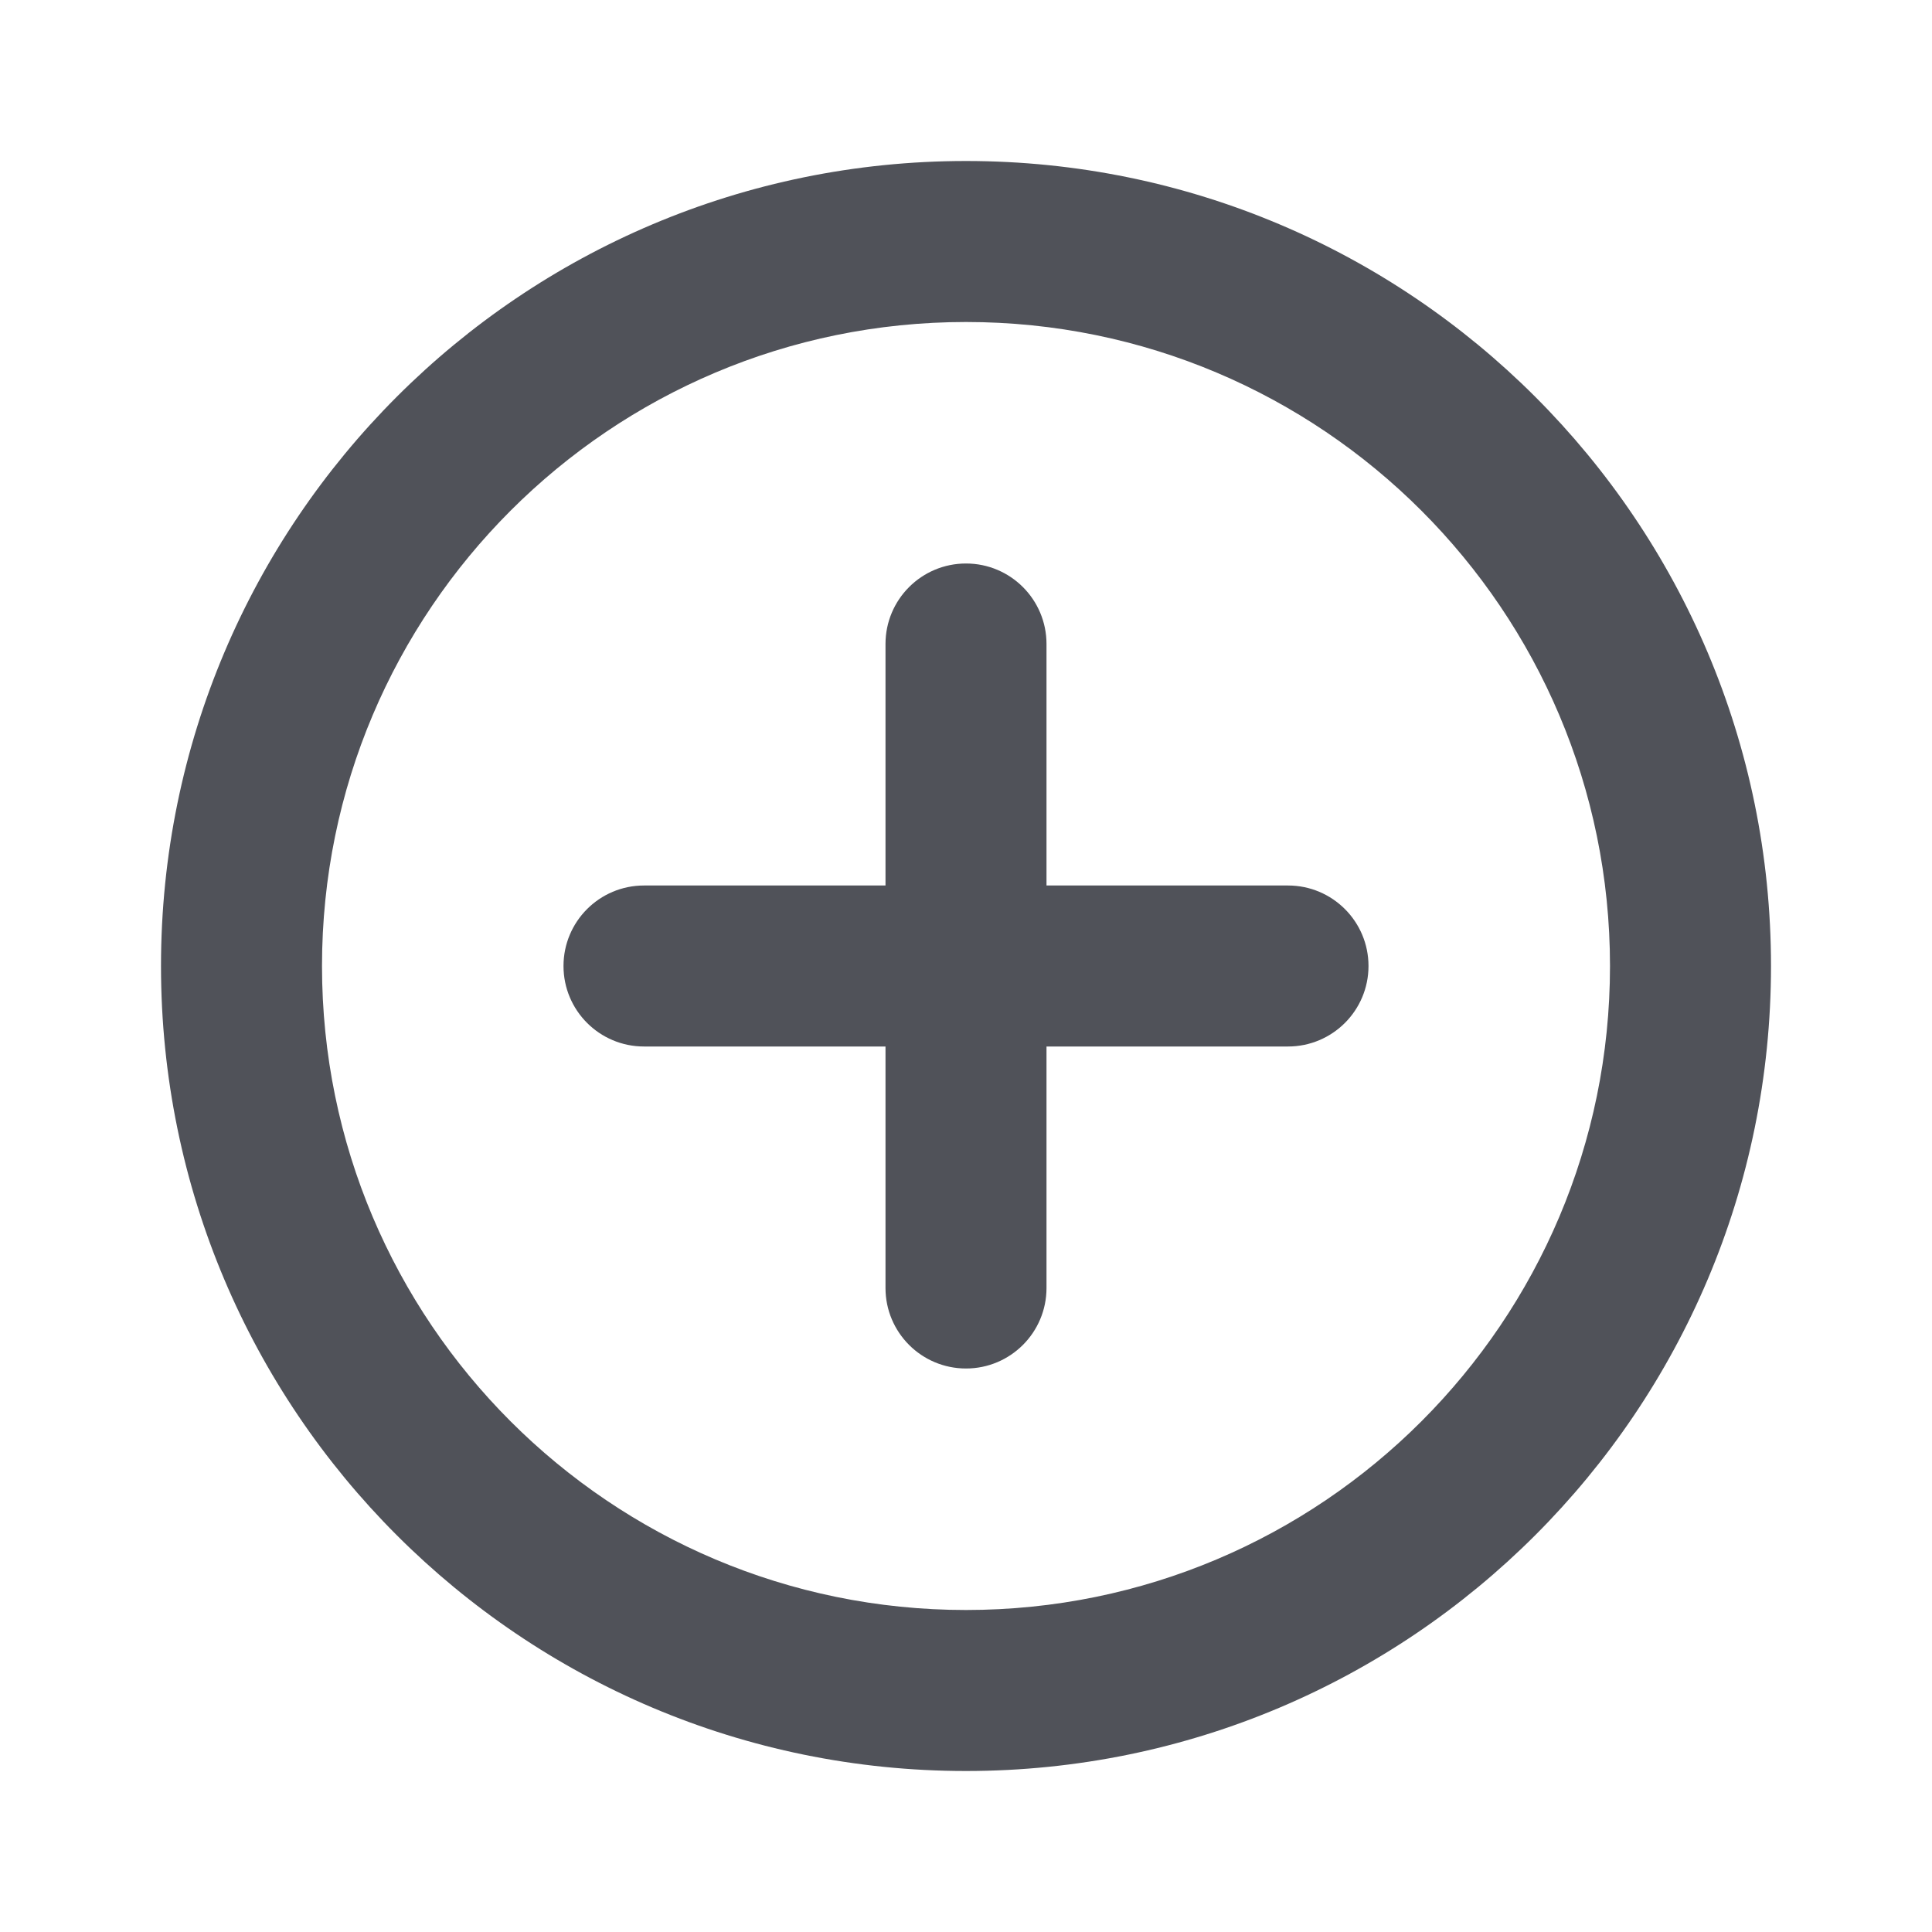
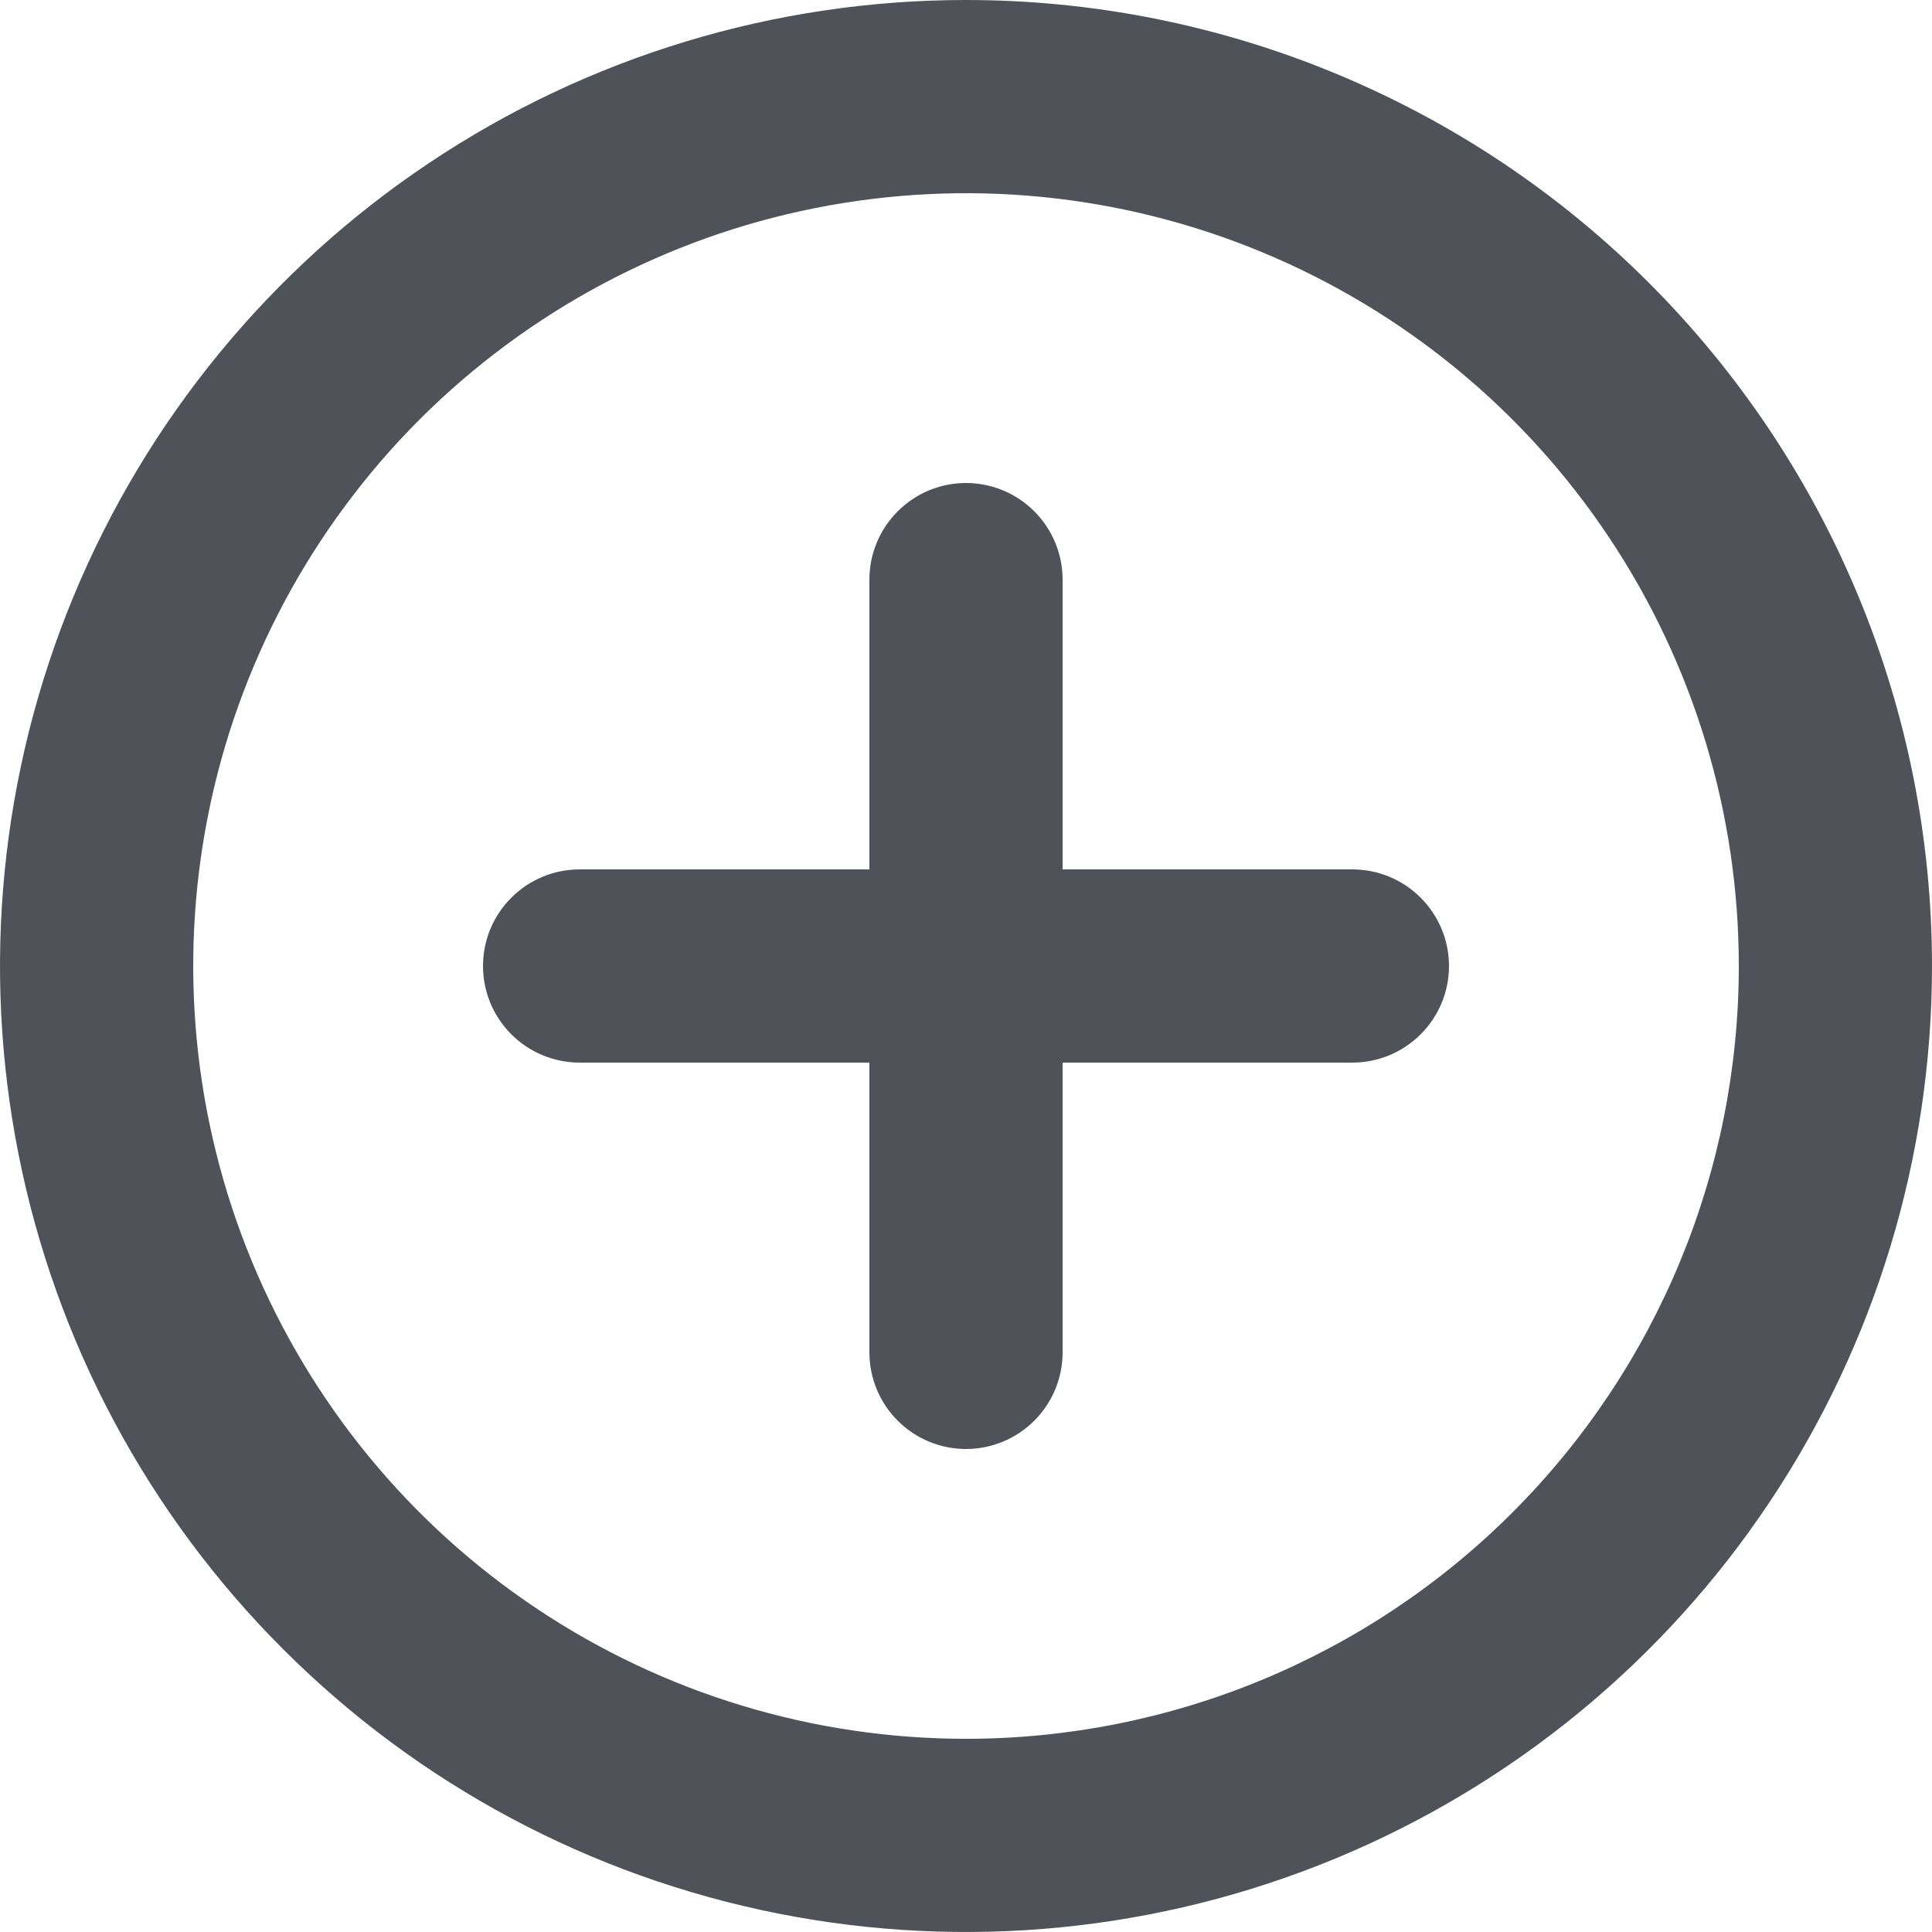
- <svg xmlns="http://www.w3.org/2000/svg" viewBox="0 0 24 24">
-   <path fill="#505259" d="M12 2a10 10 0 1 0 10 10A10 10 0 0 0 12 2Zm0 18a8 8 0 1 1 8-8 8 8 0 0 1-8 8Zm4-9h-3V8a1 1 0 0 0-2 0v3H8a1 1 0 0 0 0 2h3v3a1 1 0 0 0 2 0v-3h3a1 1 0 0 0 0-2Z" />
+ <svg xmlns="http://www.w3.org/2000/svg" width="26" height="26" viewBox="0 0 26 26" fill="none">
+   <path d="M13 0C10.429 0 7.915 0.762 5.778 2.191C3.64 3.619 1.974 5.65 0.99 8.025C0.006 10.401 -0.252 13.014 0.25 15.536C0.751 18.058 1.99 20.374 3.808 22.192C5.626 24.011 7.942 25.249 10.464 25.75C12.986 26.252 15.599 25.994 17.975 25.01C20.35 24.026 22.381 22.36 23.809 20.222C25.238 18.085 26 15.571 26 13C26 11.293 25.664 9.602 25.01 8.025C24.357 6.448 23.399 5.015 22.192 3.808C20.985 2.6 19.552 1.643 17.975 0.99C16.398 0.336 14.707 0 13 0ZM13 23.4C10.943 23.4 8.932 22.79 7.222 21.647C5.512 20.505 4.179 18.88 3.392 16.98C2.605 15.08 2.399 12.989 2.8 10.971C3.201 8.954 4.192 7.101 5.646 5.646C7.101 4.192 8.954 3.201 10.971 2.8C12.989 2.399 15.08 2.604 16.98 3.392C18.88 4.179 20.505 5.512 21.647 7.222C22.79 8.932 23.4 10.943 23.4 13C23.4 15.758 22.304 18.404 20.354 20.354C18.404 22.304 15.758 23.4 13 23.4ZM18.2 11.7H14.3V7.8C14.3 7.455 14.163 7.125 13.919 6.881C13.675 6.637 13.345 6.5 13 6.5C12.655 6.5 12.325 6.637 12.081 6.881C11.837 7.125 11.7 7.455 11.7 7.8V11.7H7.8C7.455 11.7 7.125 11.837 6.881 12.081C6.637 12.325 6.5 12.655 6.5 13C6.5 13.345 6.637 13.675 6.881 13.919C7.125 14.163 7.455 14.3 7.8 14.3H11.7V18.2C11.7 18.545 11.837 18.875 12.081 19.119C12.325 19.363 12.655 19.5 13 19.5C13.345 19.5 13.675 19.363 13.919 19.119C14.163 18.875 14.3 18.545 14.3 18.2V14.3H18.2C18.545 14.3 18.875 14.163 19.119 13.919C19.363 13.675 19.5 13.345 19.5 13C19.5 12.655 19.363 12.325 19.119 12.081C18.875 11.837 18.545 11.7 18.2 11.7Z" fill="#505259" />
</svg>
